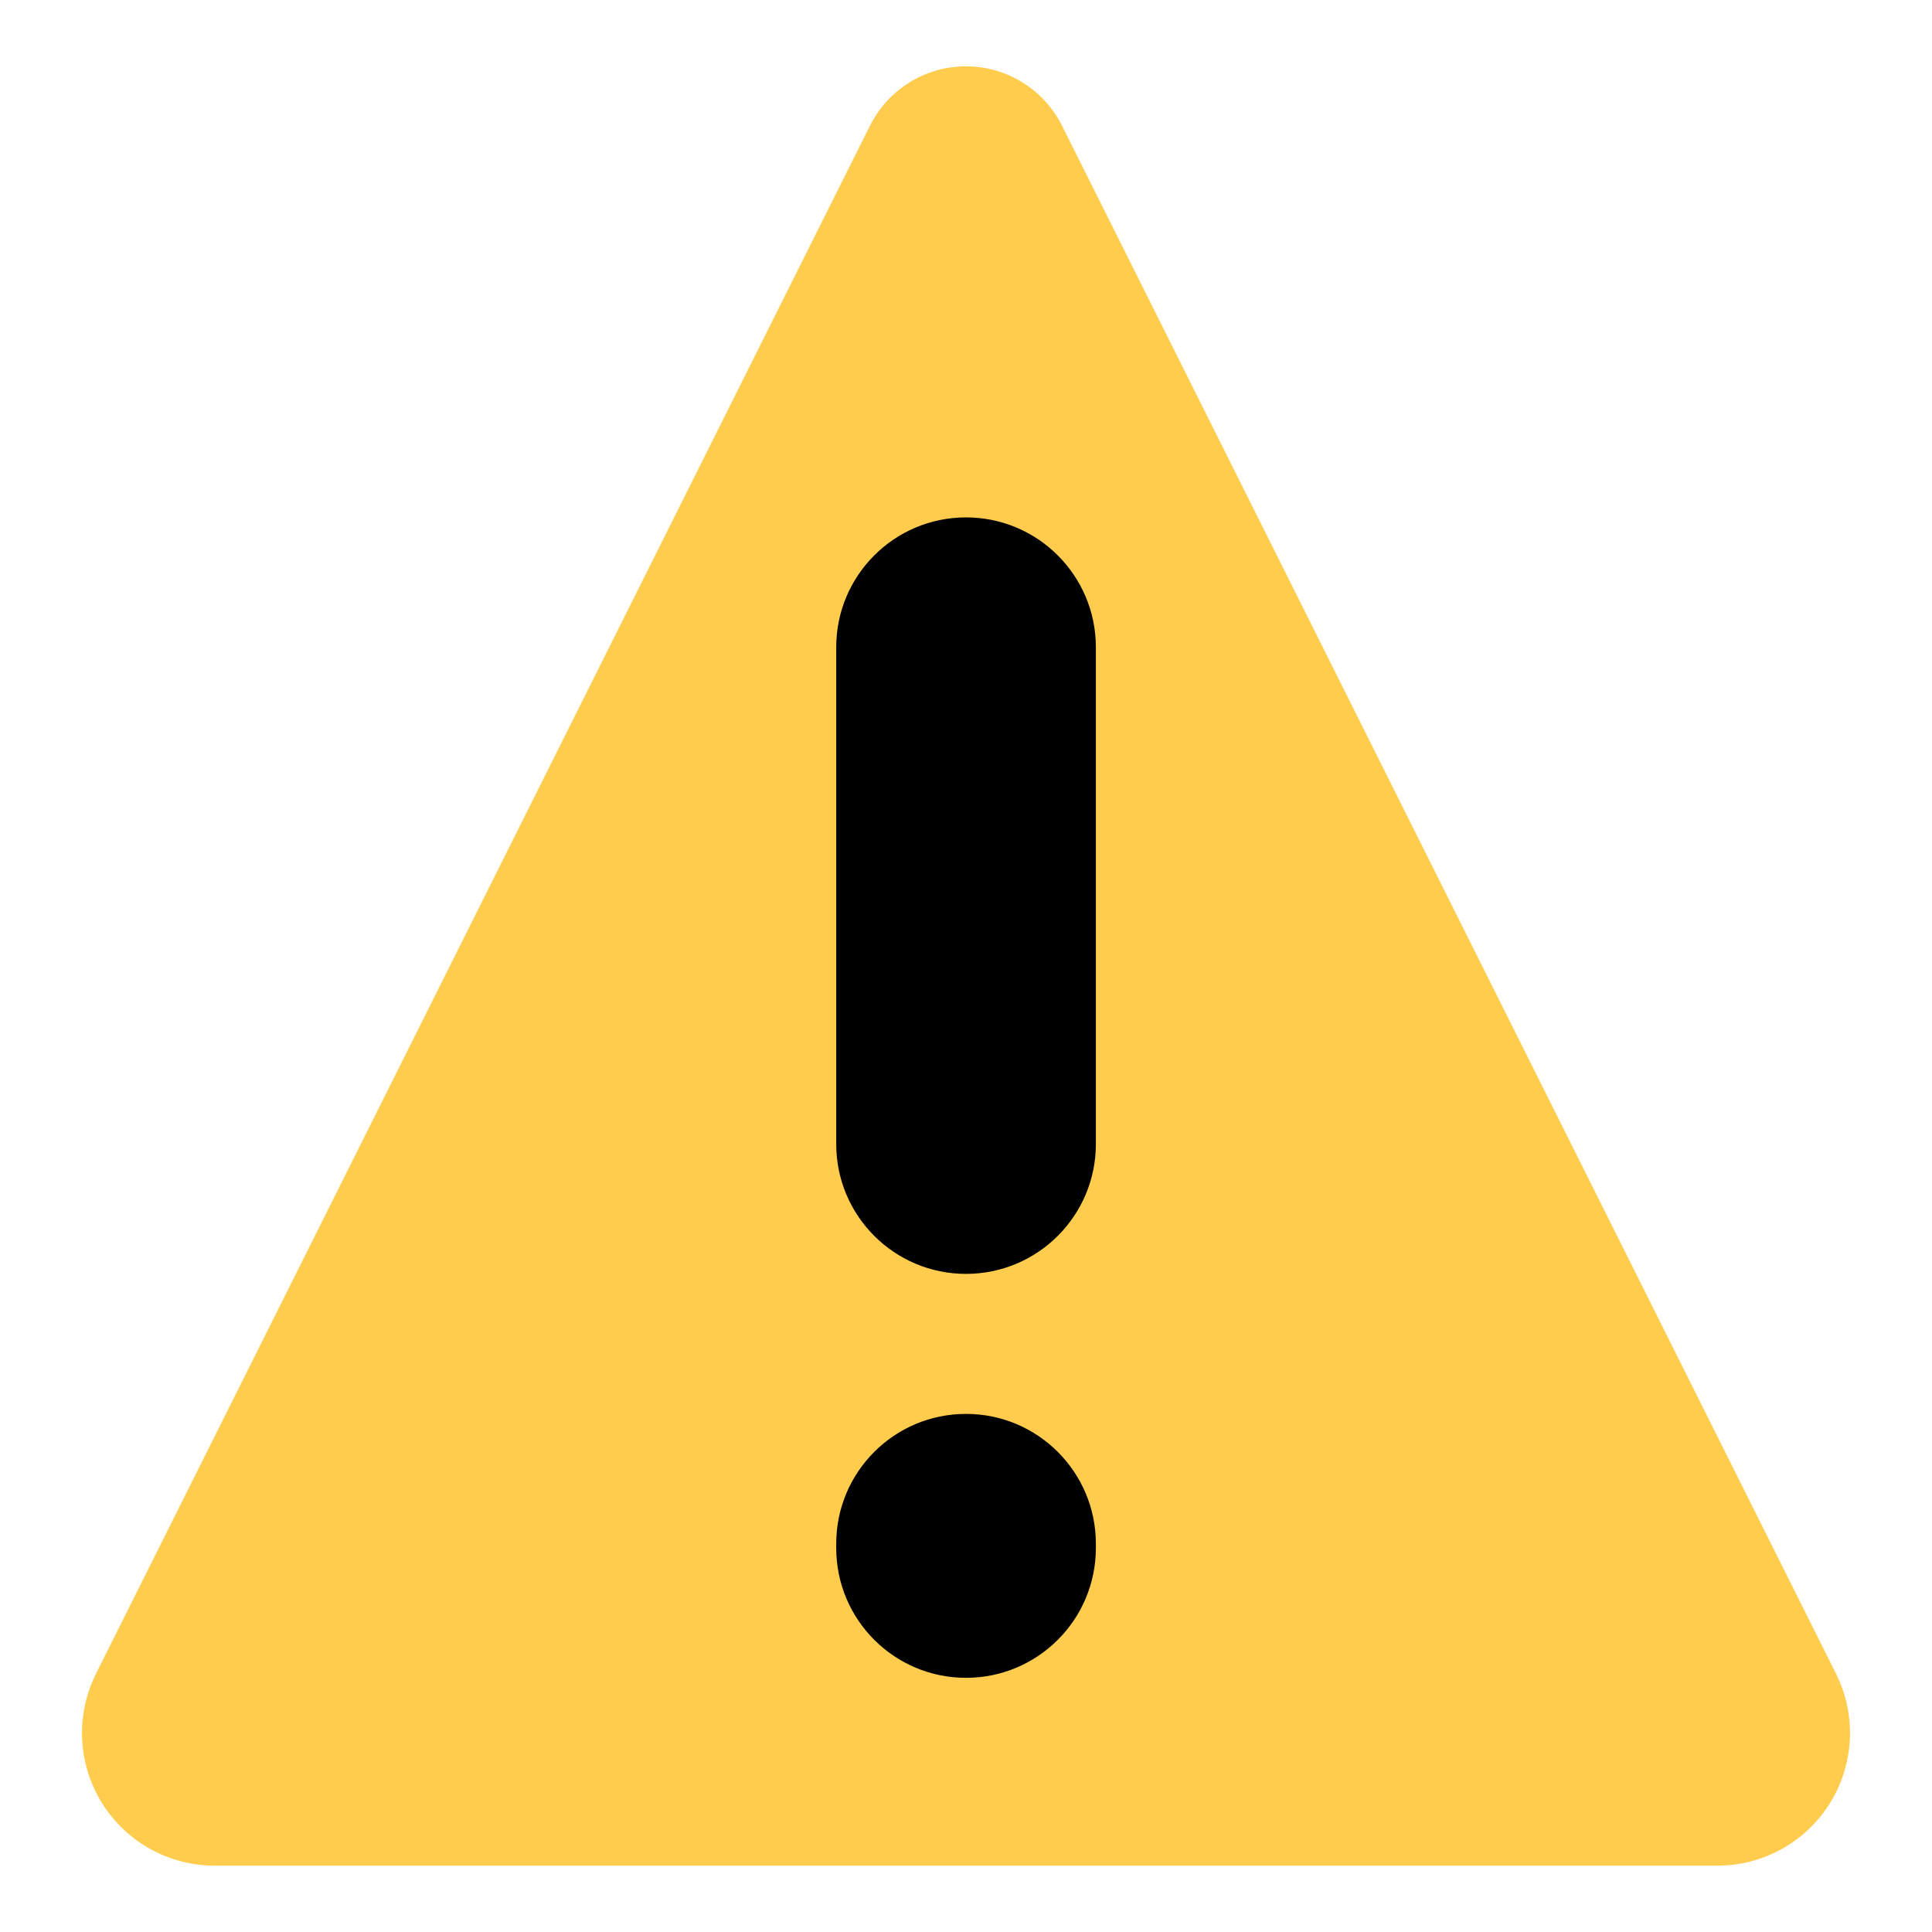
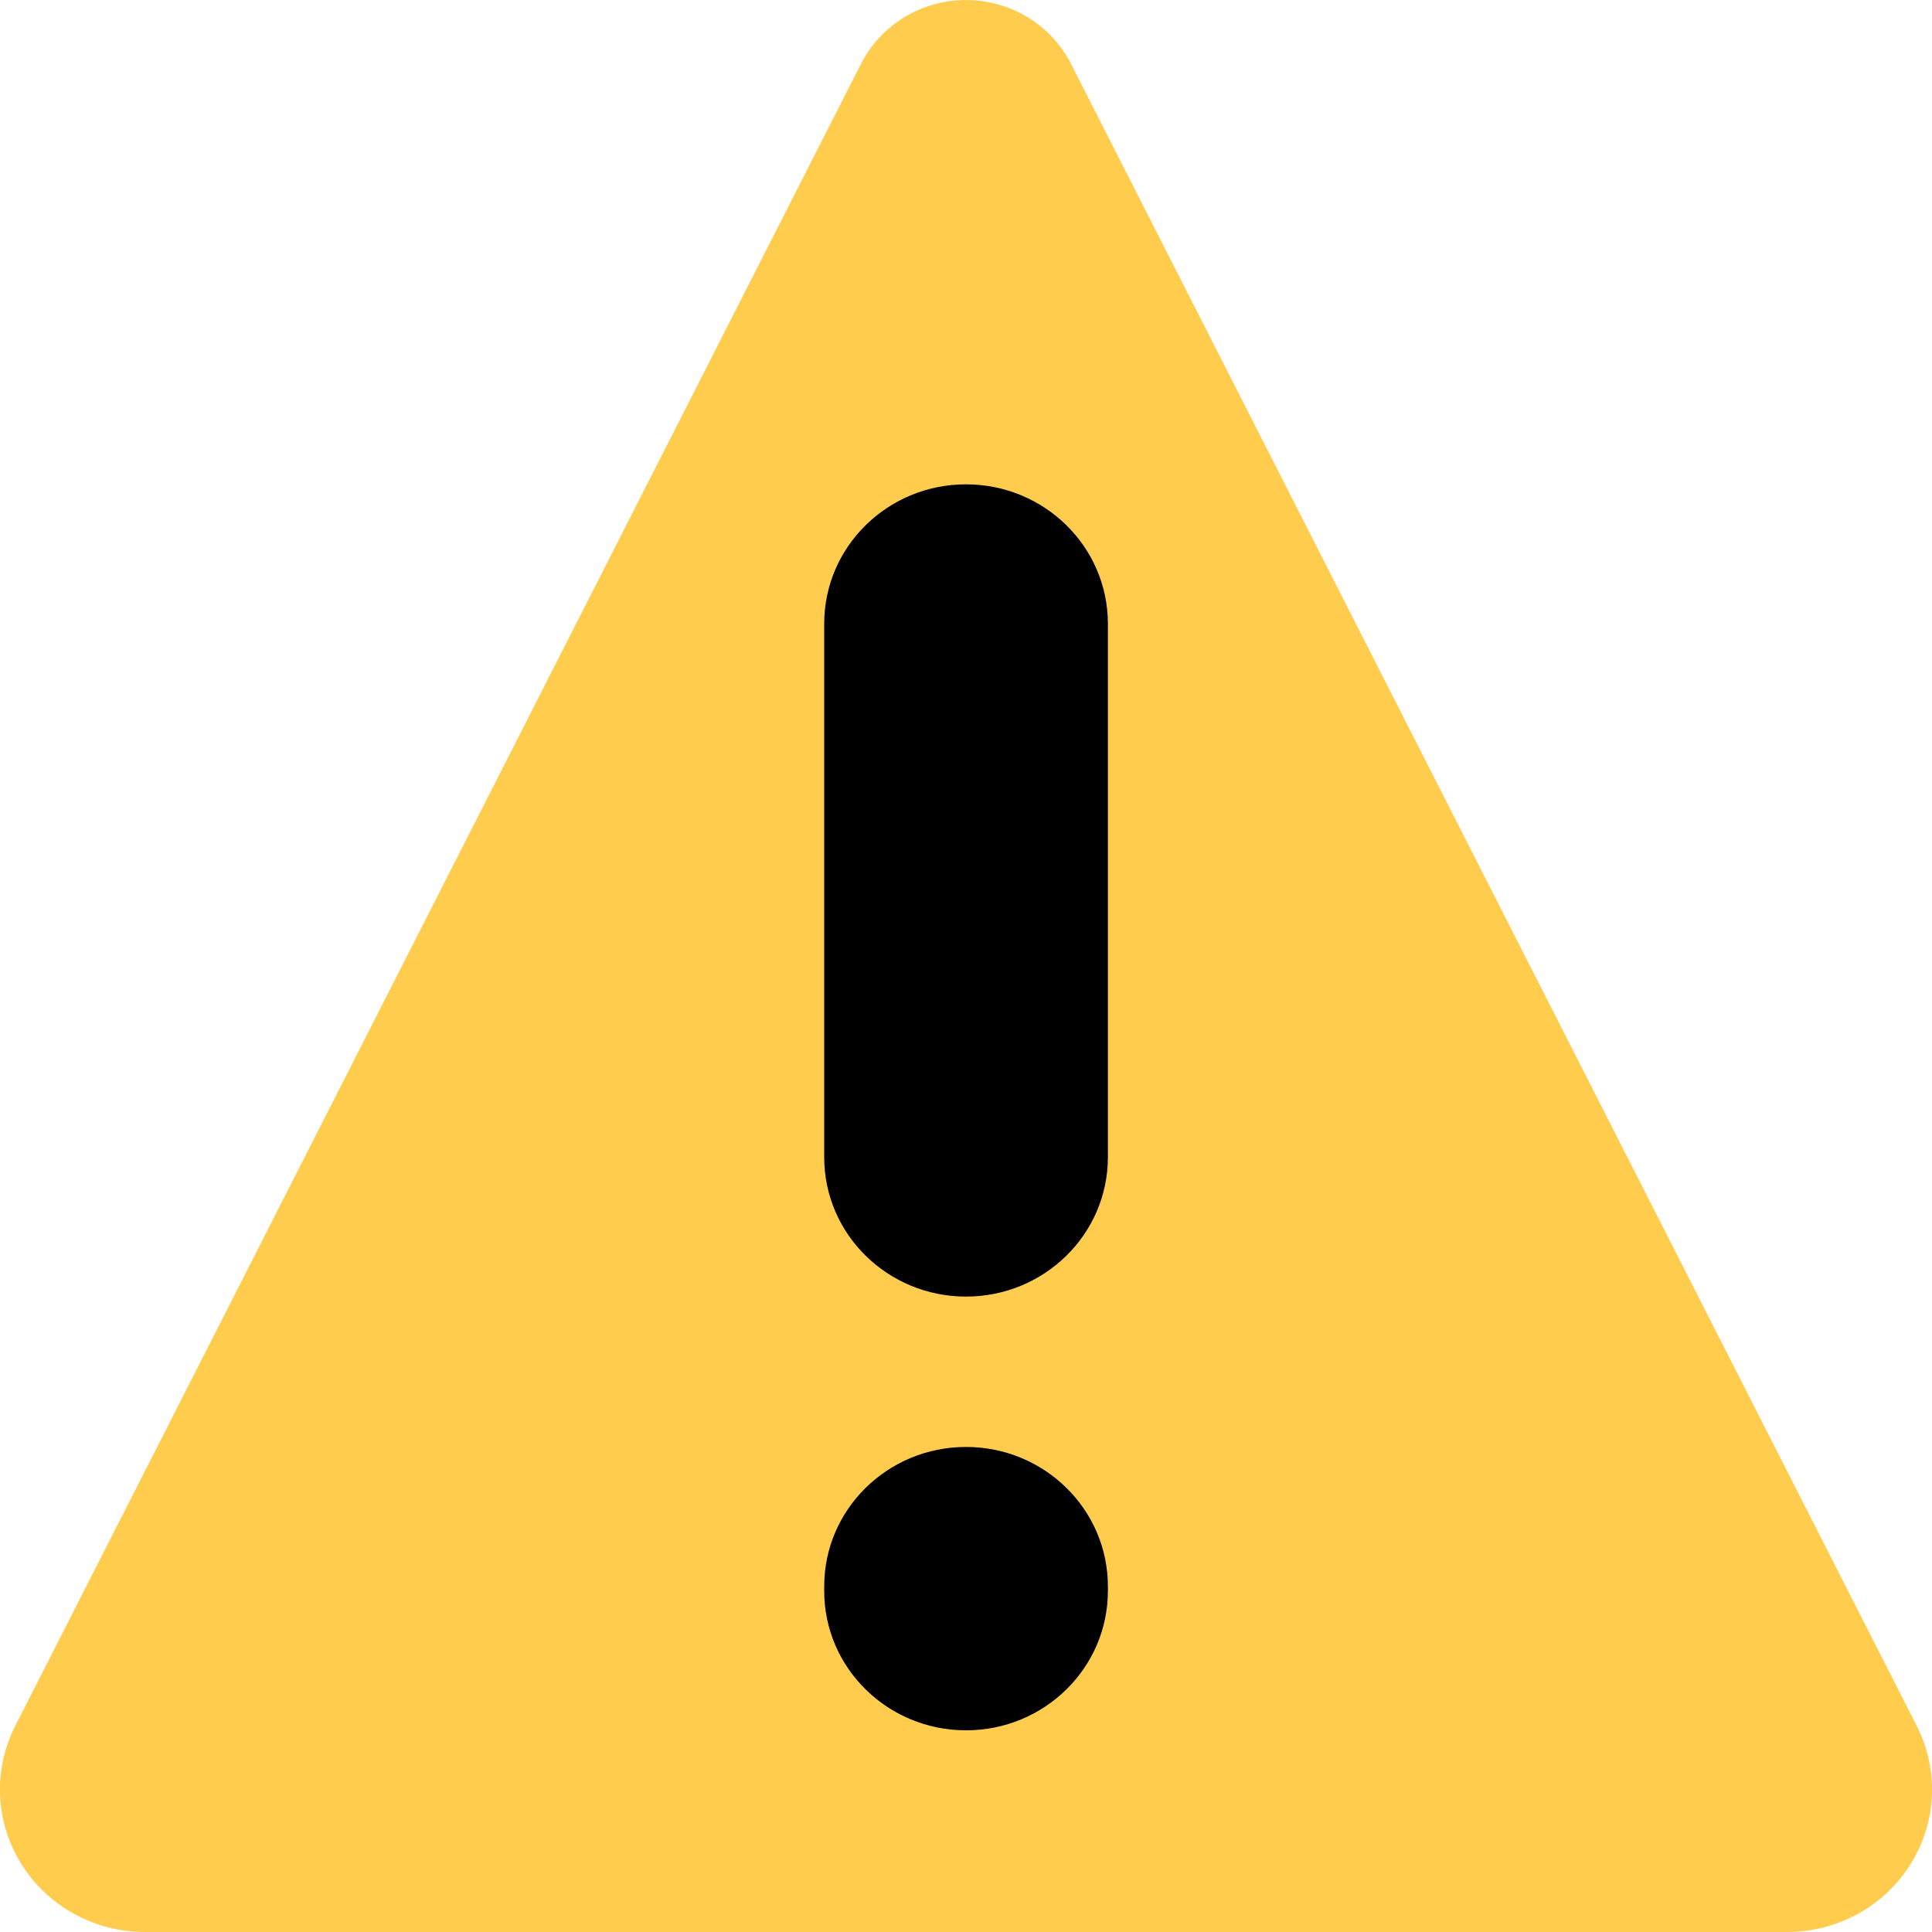
<svg xmlns="http://www.w3.org/2000/svg" id="svg6" version="1.1" viewBox="0 0 36 36">
  <defs id="defs1" />
-   <path id="path2" fill="#ffcc4d" d="M 1.789,32.422 16.211,3.578 a 2,2 0 0 1 3.578,0 L 34.211,32.422 A 2.472,2.472 121.717 0 1 32,36 H 4 A 2.472,2.472 58.283 0 1 1.789,32.422 Z" transform="translate(0,-1.236068)" />
-   <path id="path4" d="m 15.582,13.295 v 9.26 A 2.418,2.418 45 0 0 18,24.973 2.42,2.42 135 0 0 20.42,22.553 V 13.297 A 2.42,2.42 45 0 0 18,10.877 2.418,2.418 135 0 0 15.582,13.295 Z m 0,16.705 v 0.082 A 2.418,2.418 45 0 0 18,32.5 2.42,2.42 135 0 0 20.42,30.08 v -0.078 A 2.42,2.42 45 0 0 18,27.582 2.418,2.418 135 0 0 15.582,30 Z" transform="translate(0,-1.236068)" />
+   <path id="path2" fill="#ffcc4d" d="M 0.285,32.158 16.045,1.187 a 2.186,2.147 0 0 1 3.91,0 L 35.715,32.158 A 2.701,2.654 0 0 1 33.299,36 H 2.701 A 2.701,2.654 0 0 1 0.285,32.158 Z" style="stroke-width:1.083" />
+   <path id="path4" d="m 15.358,11.621 v 9.943 A 2.642,2.596 0 0 0 18,24.16 2.644,2.598 0 0 0 20.644,21.562 V 11.623 A 2.644,2.598 0 0 0 18,9.025 2.642,2.596 0 0 0 15.358,11.621 Z m 0,17.937 v 0.088 A 2.642,2.596 0 0 0 18,32.242 2.644,2.598 0 0 0 20.644,29.644 v -0.084 A 2.644,2.598 0 0 0 18,26.962 2.642,2.596 0 0 0 15.358,29.558 Z" style="stroke-width:1.083" />
</svg>
